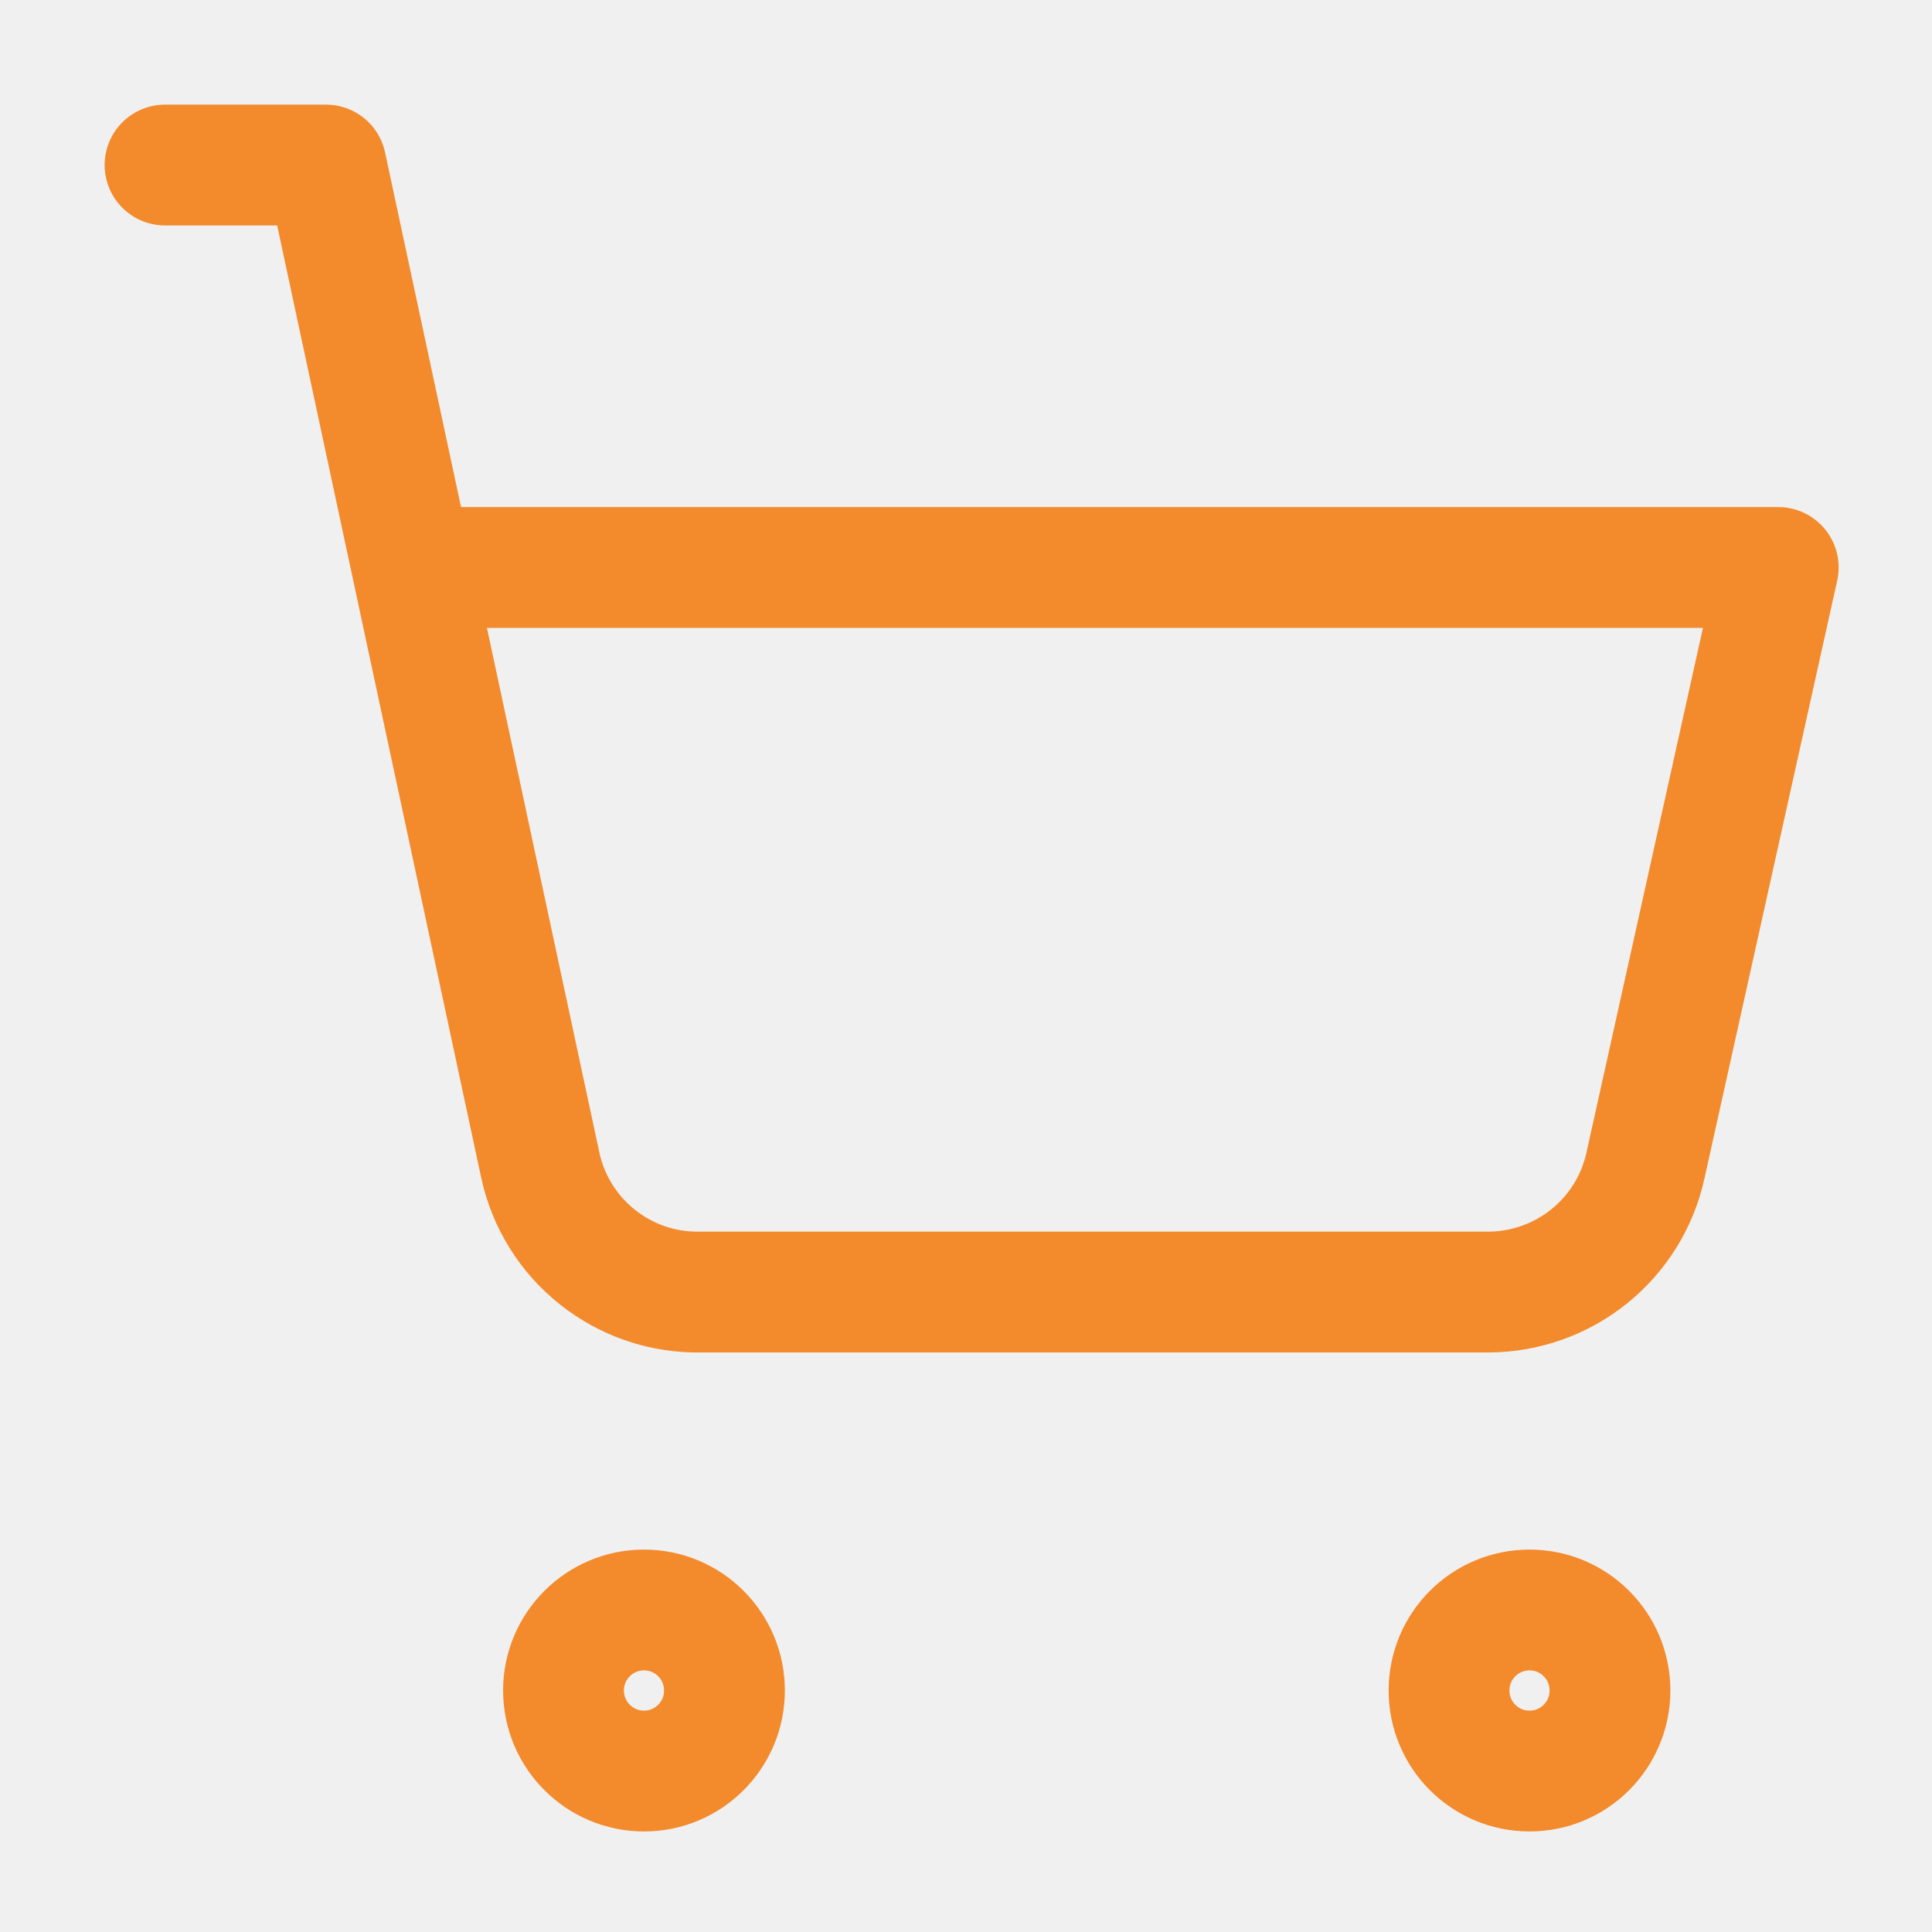
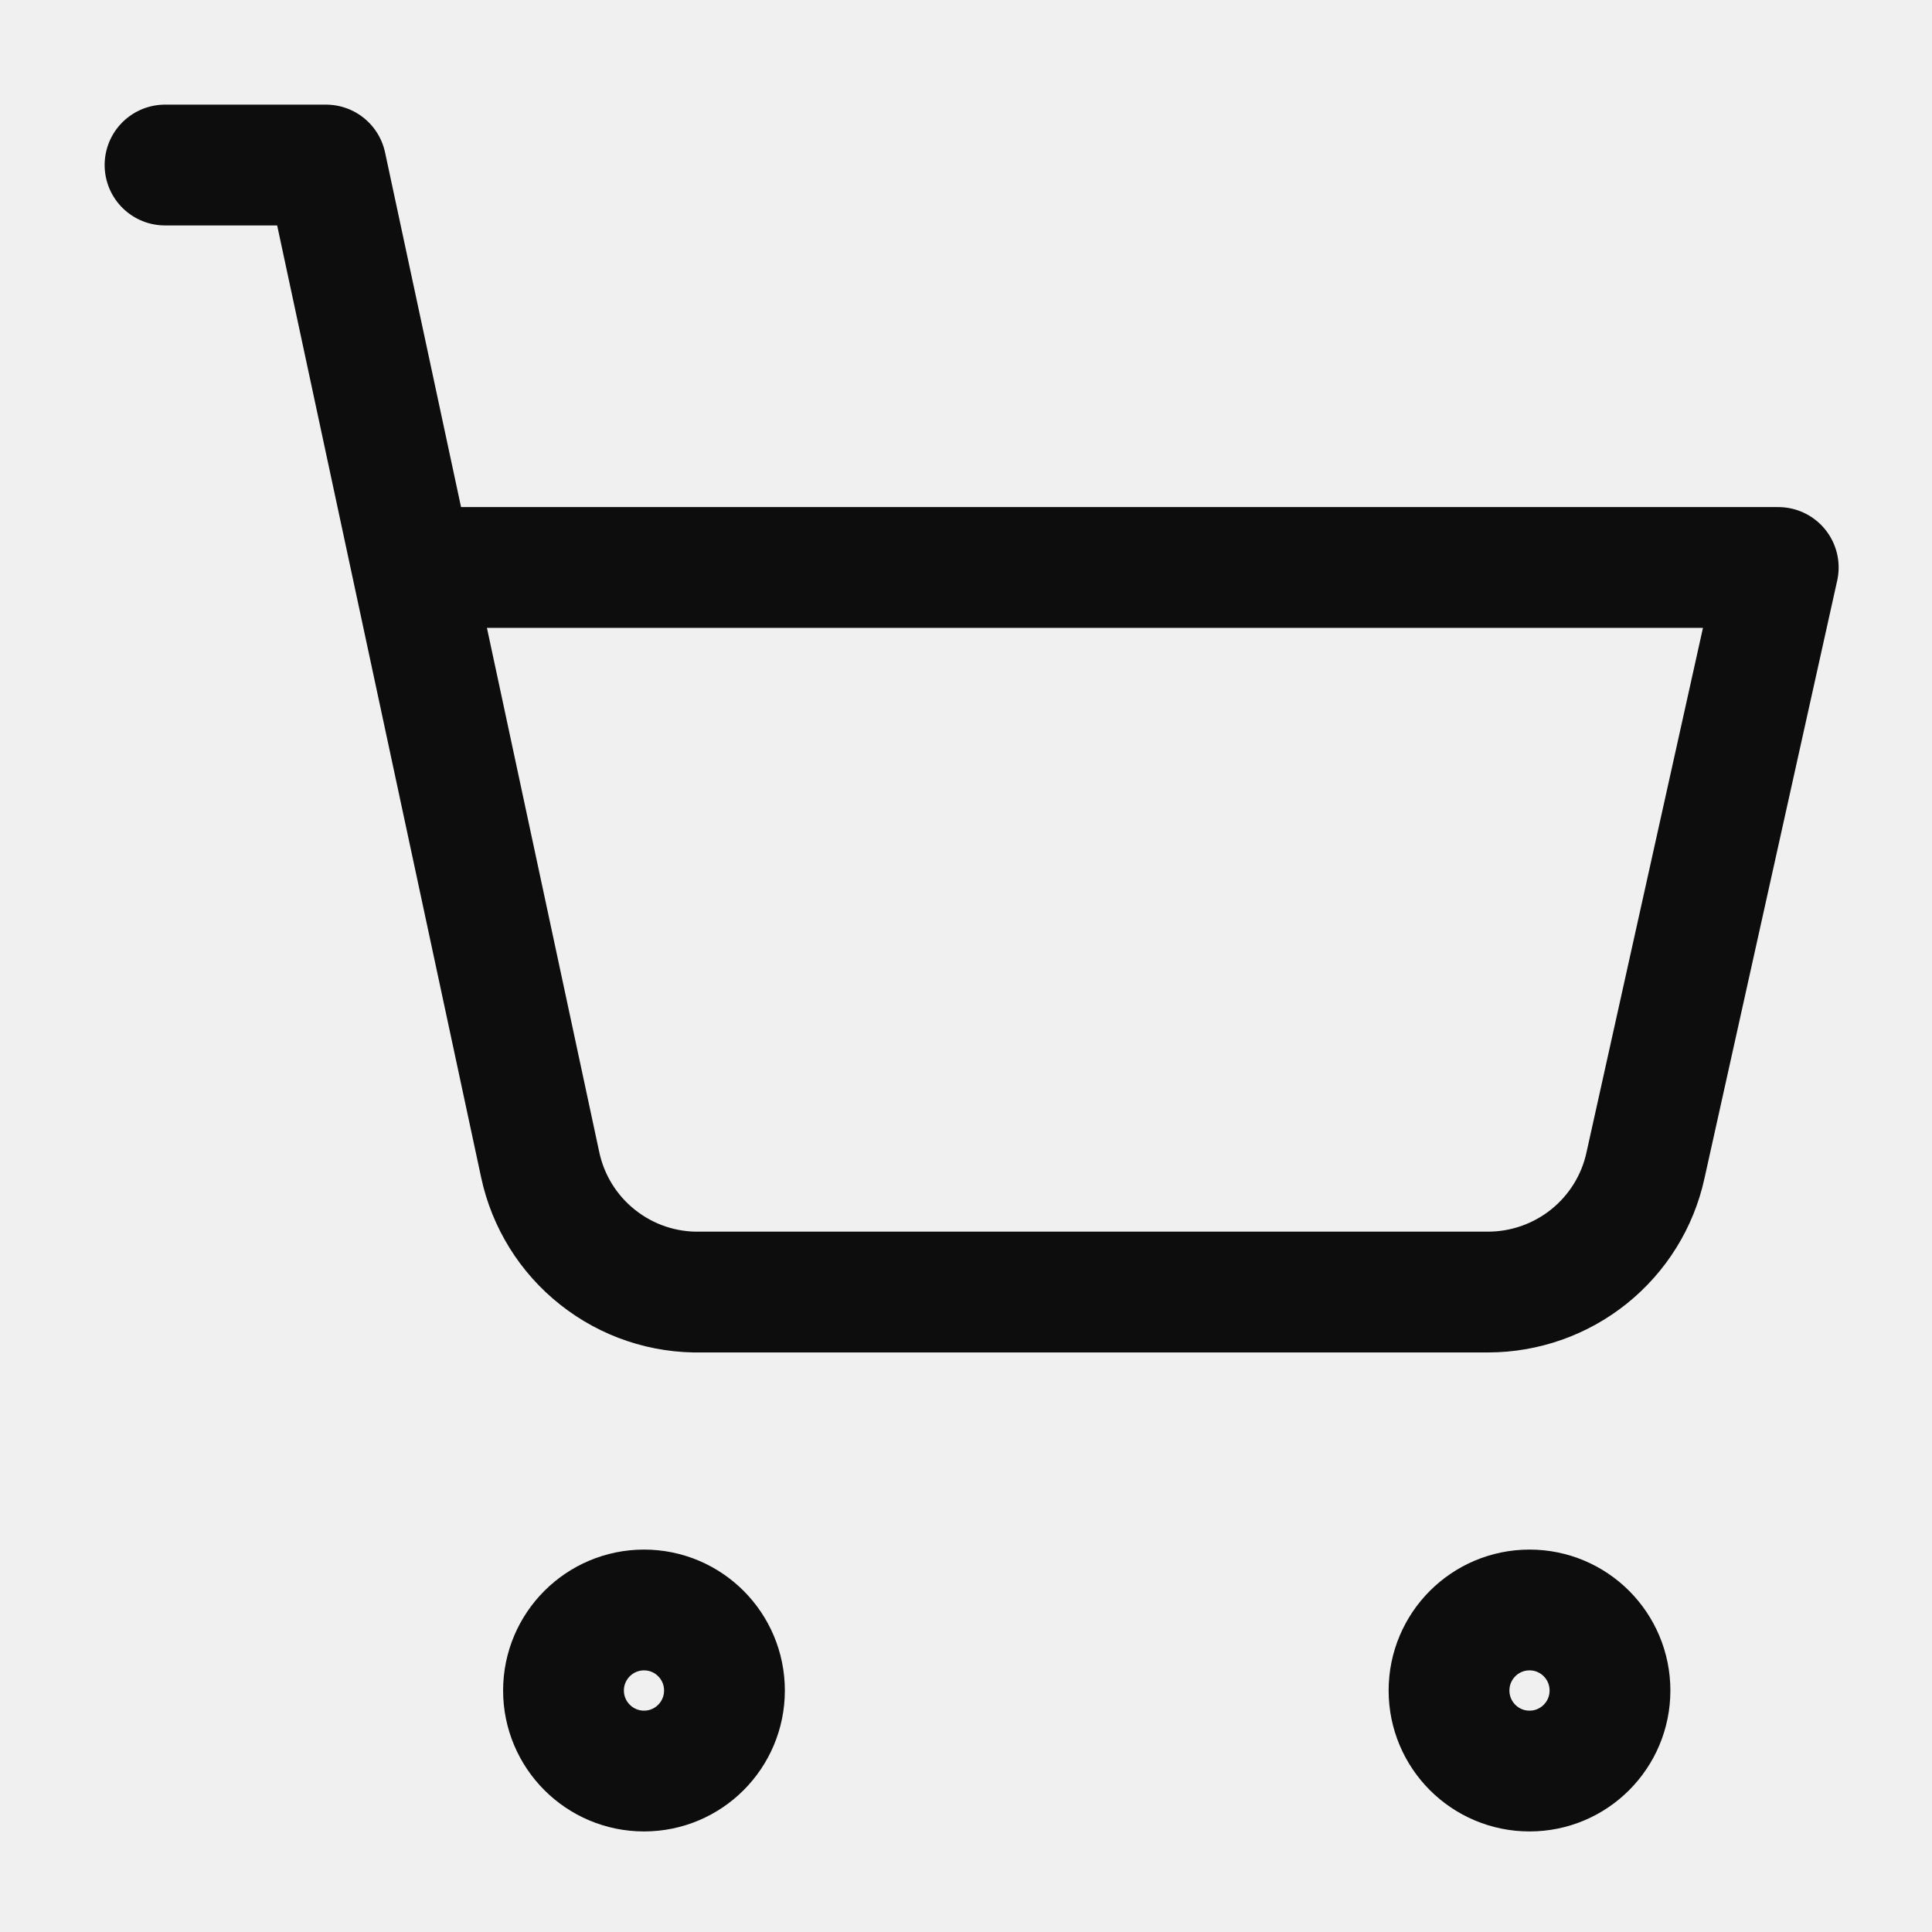
<svg xmlns="http://www.w3.org/2000/svg" preserveAspectRatio="none" overflow="visible" style="display: block;" width="17.993" height="17.993" viewBox="0 0 17.993 17.993" fill="none">
  <g id="Icon" clip-path="url(#clip0_0_12)">
-     <path id="Vector" d="M5.998 16.494C6.412 16.494 6.747 16.158 6.747 15.744C6.747 15.33 6.412 14.994 5.998 14.994C5.584 14.994 5.248 15.33 5.248 15.744C5.248 16.158 5.584 16.494 5.998 16.494Z" stroke="#F38A2C" stroke-width="1.125" stroke-linecap="round" stroke-linejoin="round" />
-     <path id="Vector_2" d="M14.245 16.494C14.659 16.494 14.994 16.158 14.994 15.744C14.994 15.33 14.659 14.994 14.245 14.994C13.83 14.994 13.495 15.33 13.495 15.744C13.495 16.158 13.83 16.494 14.245 16.494Z" stroke="#F38A2C" stroke-width="1.125" stroke-linecap="round" stroke-linejoin="round" />
-     <path id="Vector_3" d="M1.537 1.537H3.036L5.031 10.848C5.104 11.189 5.293 11.494 5.567 11.71C5.841 11.927 6.181 12.041 6.53 12.033H13.862C14.203 12.032 14.534 11.915 14.8 11.701C15.066 11.487 15.251 11.189 15.324 10.856L16.561 5.285H3.839" stroke="#F38A2C" stroke-width="1.125" stroke-linecap="round" stroke-linejoin="round" />
+     <path id="Vector" d="M5.998 16.494C6.412 16.494 6.747 16.158 6.747 15.744C6.747 15.33 6.412 14.994 5.998 14.994C5.584 14.994 5.248 15.33 5.248 15.744C5.248 16.158 5.584 16.494 5.998 16.494Z" stroke="#0D0D0D" stroke-width="1.125" stroke-linecap="round" stroke-linejoin="round" />
+     <path id="Vector_2" d="M14.245 16.494C14.659 16.494 14.994 16.158 14.994 15.744C14.994 15.33 14.659 14.994 14.245 14.994C13.83 14.994 13.495 15.33 13.495 15.744C13.495 16.158 13.83 16.494 14.245 16.494Z" stroke="#0D0D0D" stroke-width="1.125" stroke-linecap="round" stroke-linejoin="round" />
+     <path id="Vector_3" d="M1.537 1.537H3.036L5.031 10.848C5.104 11.189 5.293 11.494 5.567 11.71C5.841 11.927 6.181 12.041 6.53 12.033H13.862C14.203 12.032 14.534 11.915 14.8 11.701C15.066 11.487 15.251 11.189 15.324 10.856L16.561 5.285H3.839" stroke="#0D0D0D" stroke-width="1.125" stroke-linecap="round" stroke-linejoin="round" />
  </g>
  <defs>
    <clipPath id="clip0_0_12">
      <rect width="17.993" height="17.993" fill="white" />
    </clipPath>
  </defs>
</svg>
